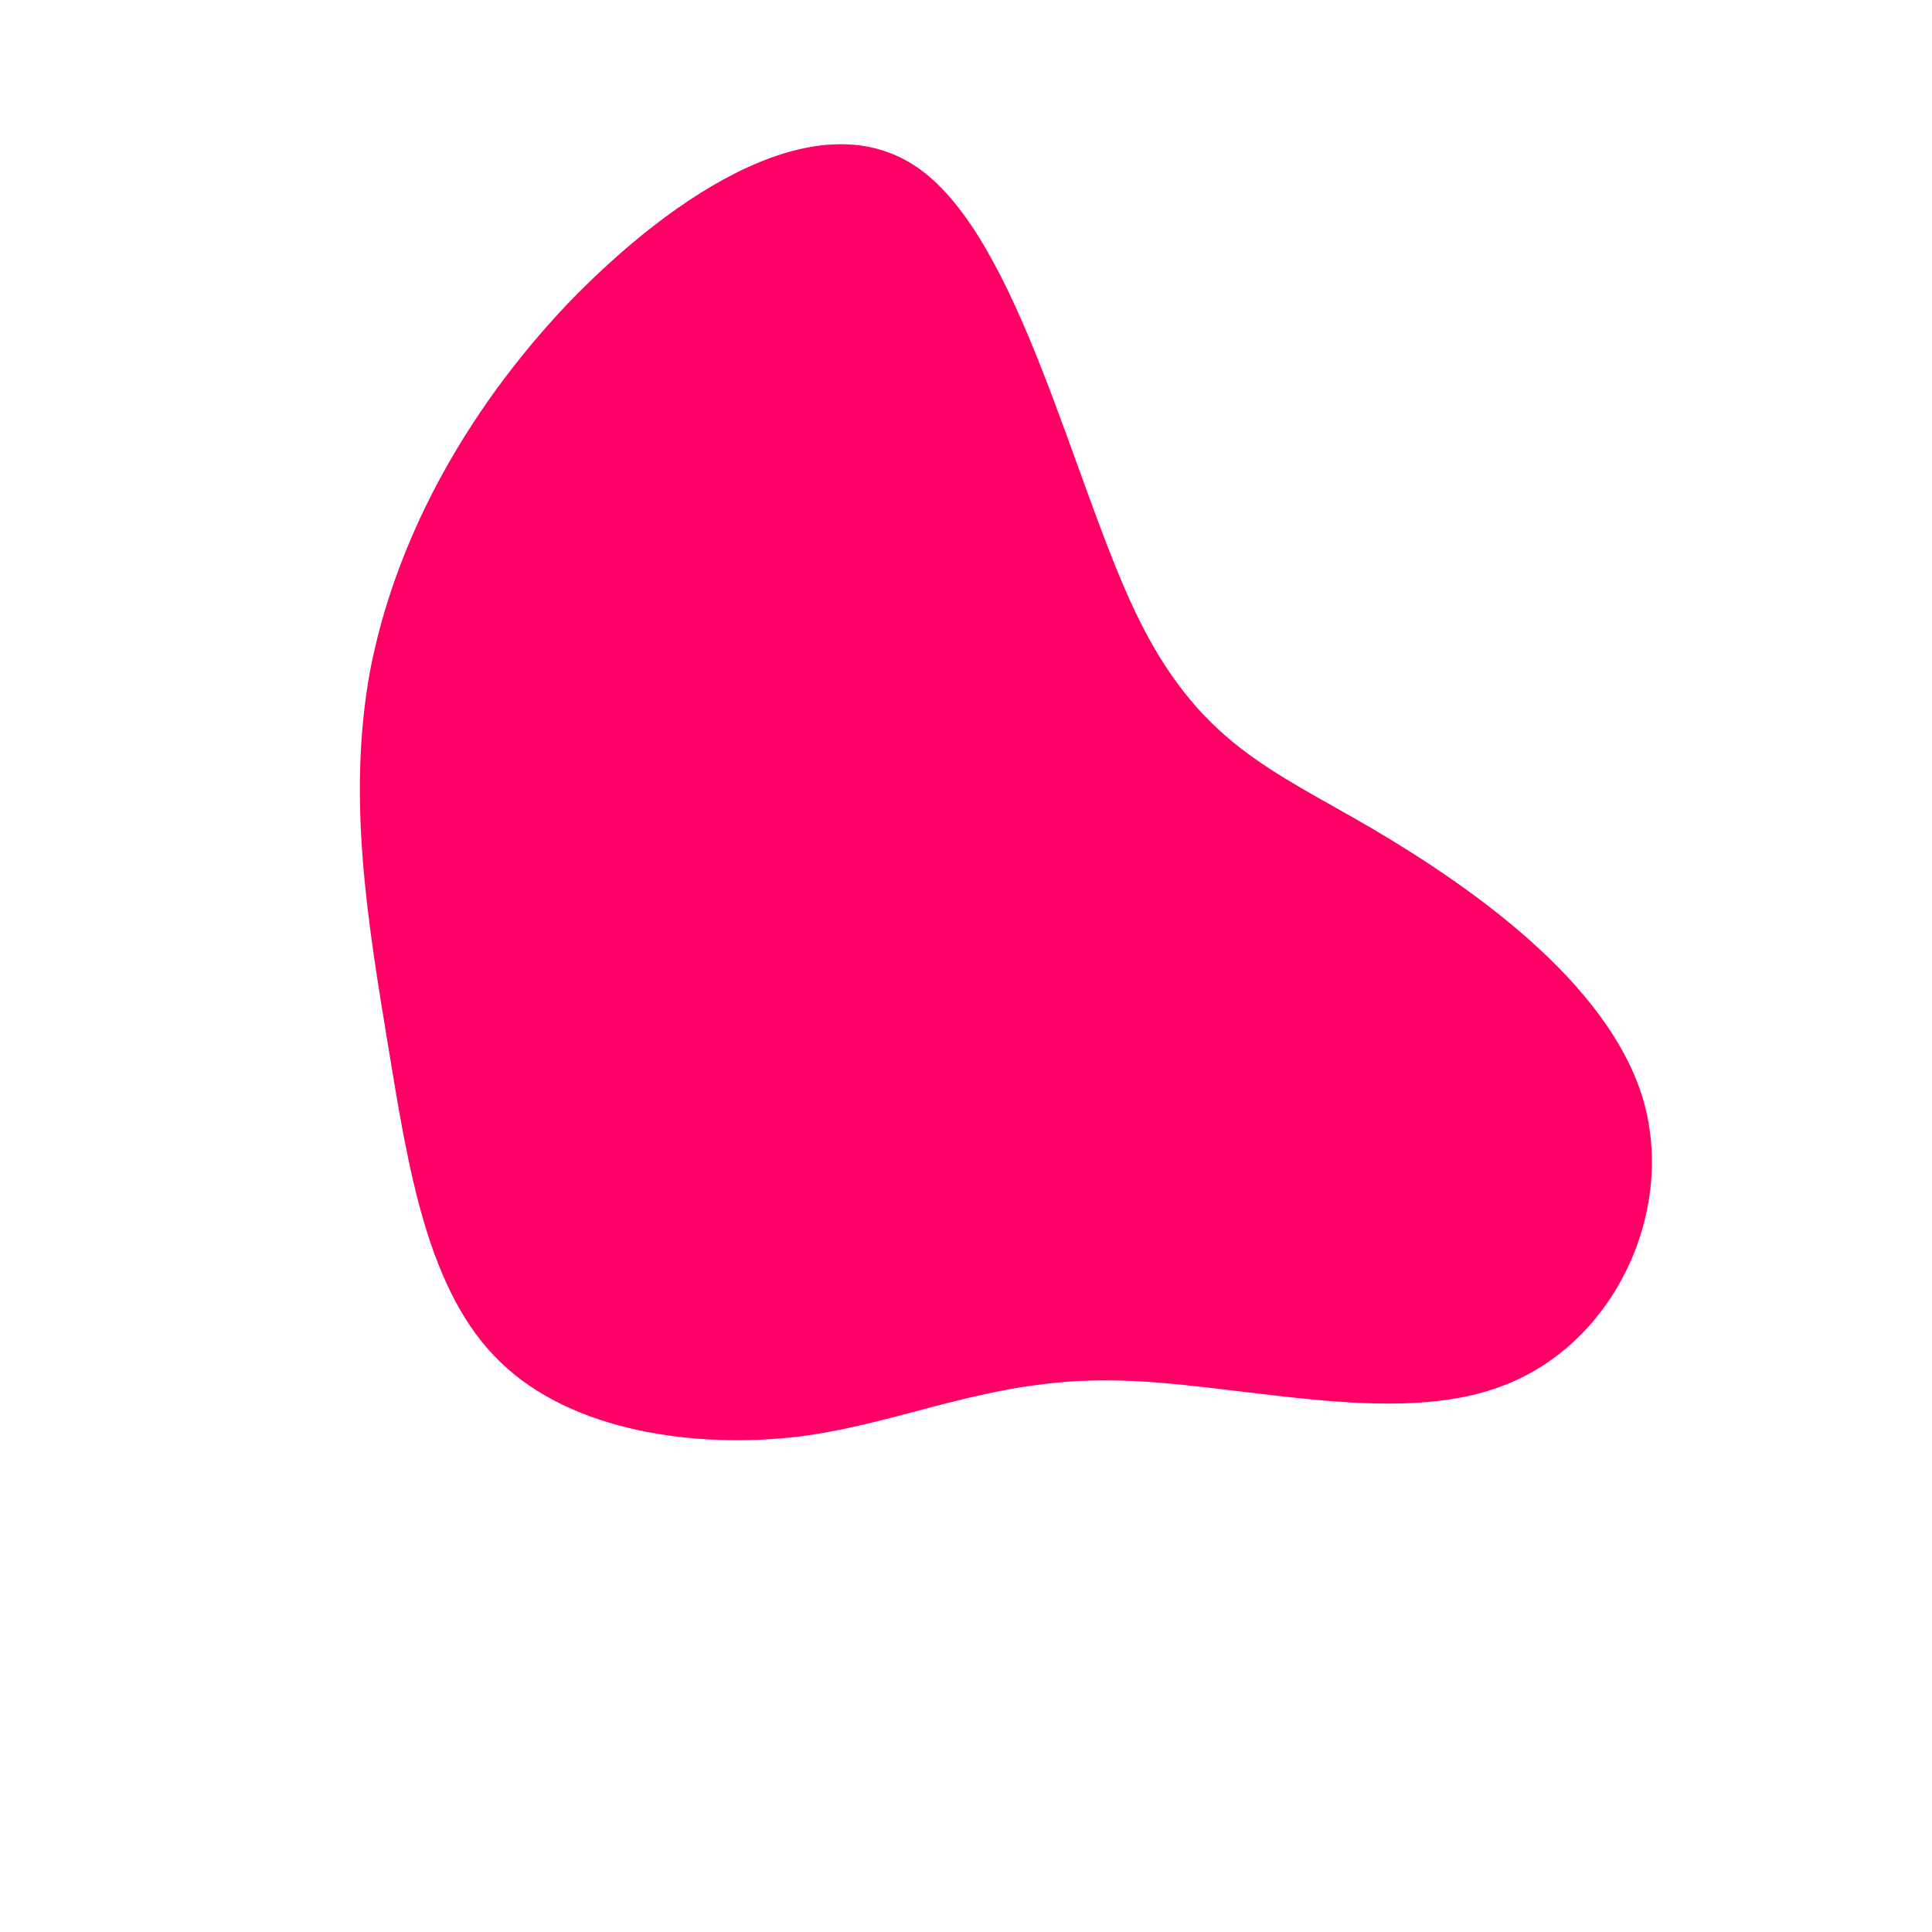
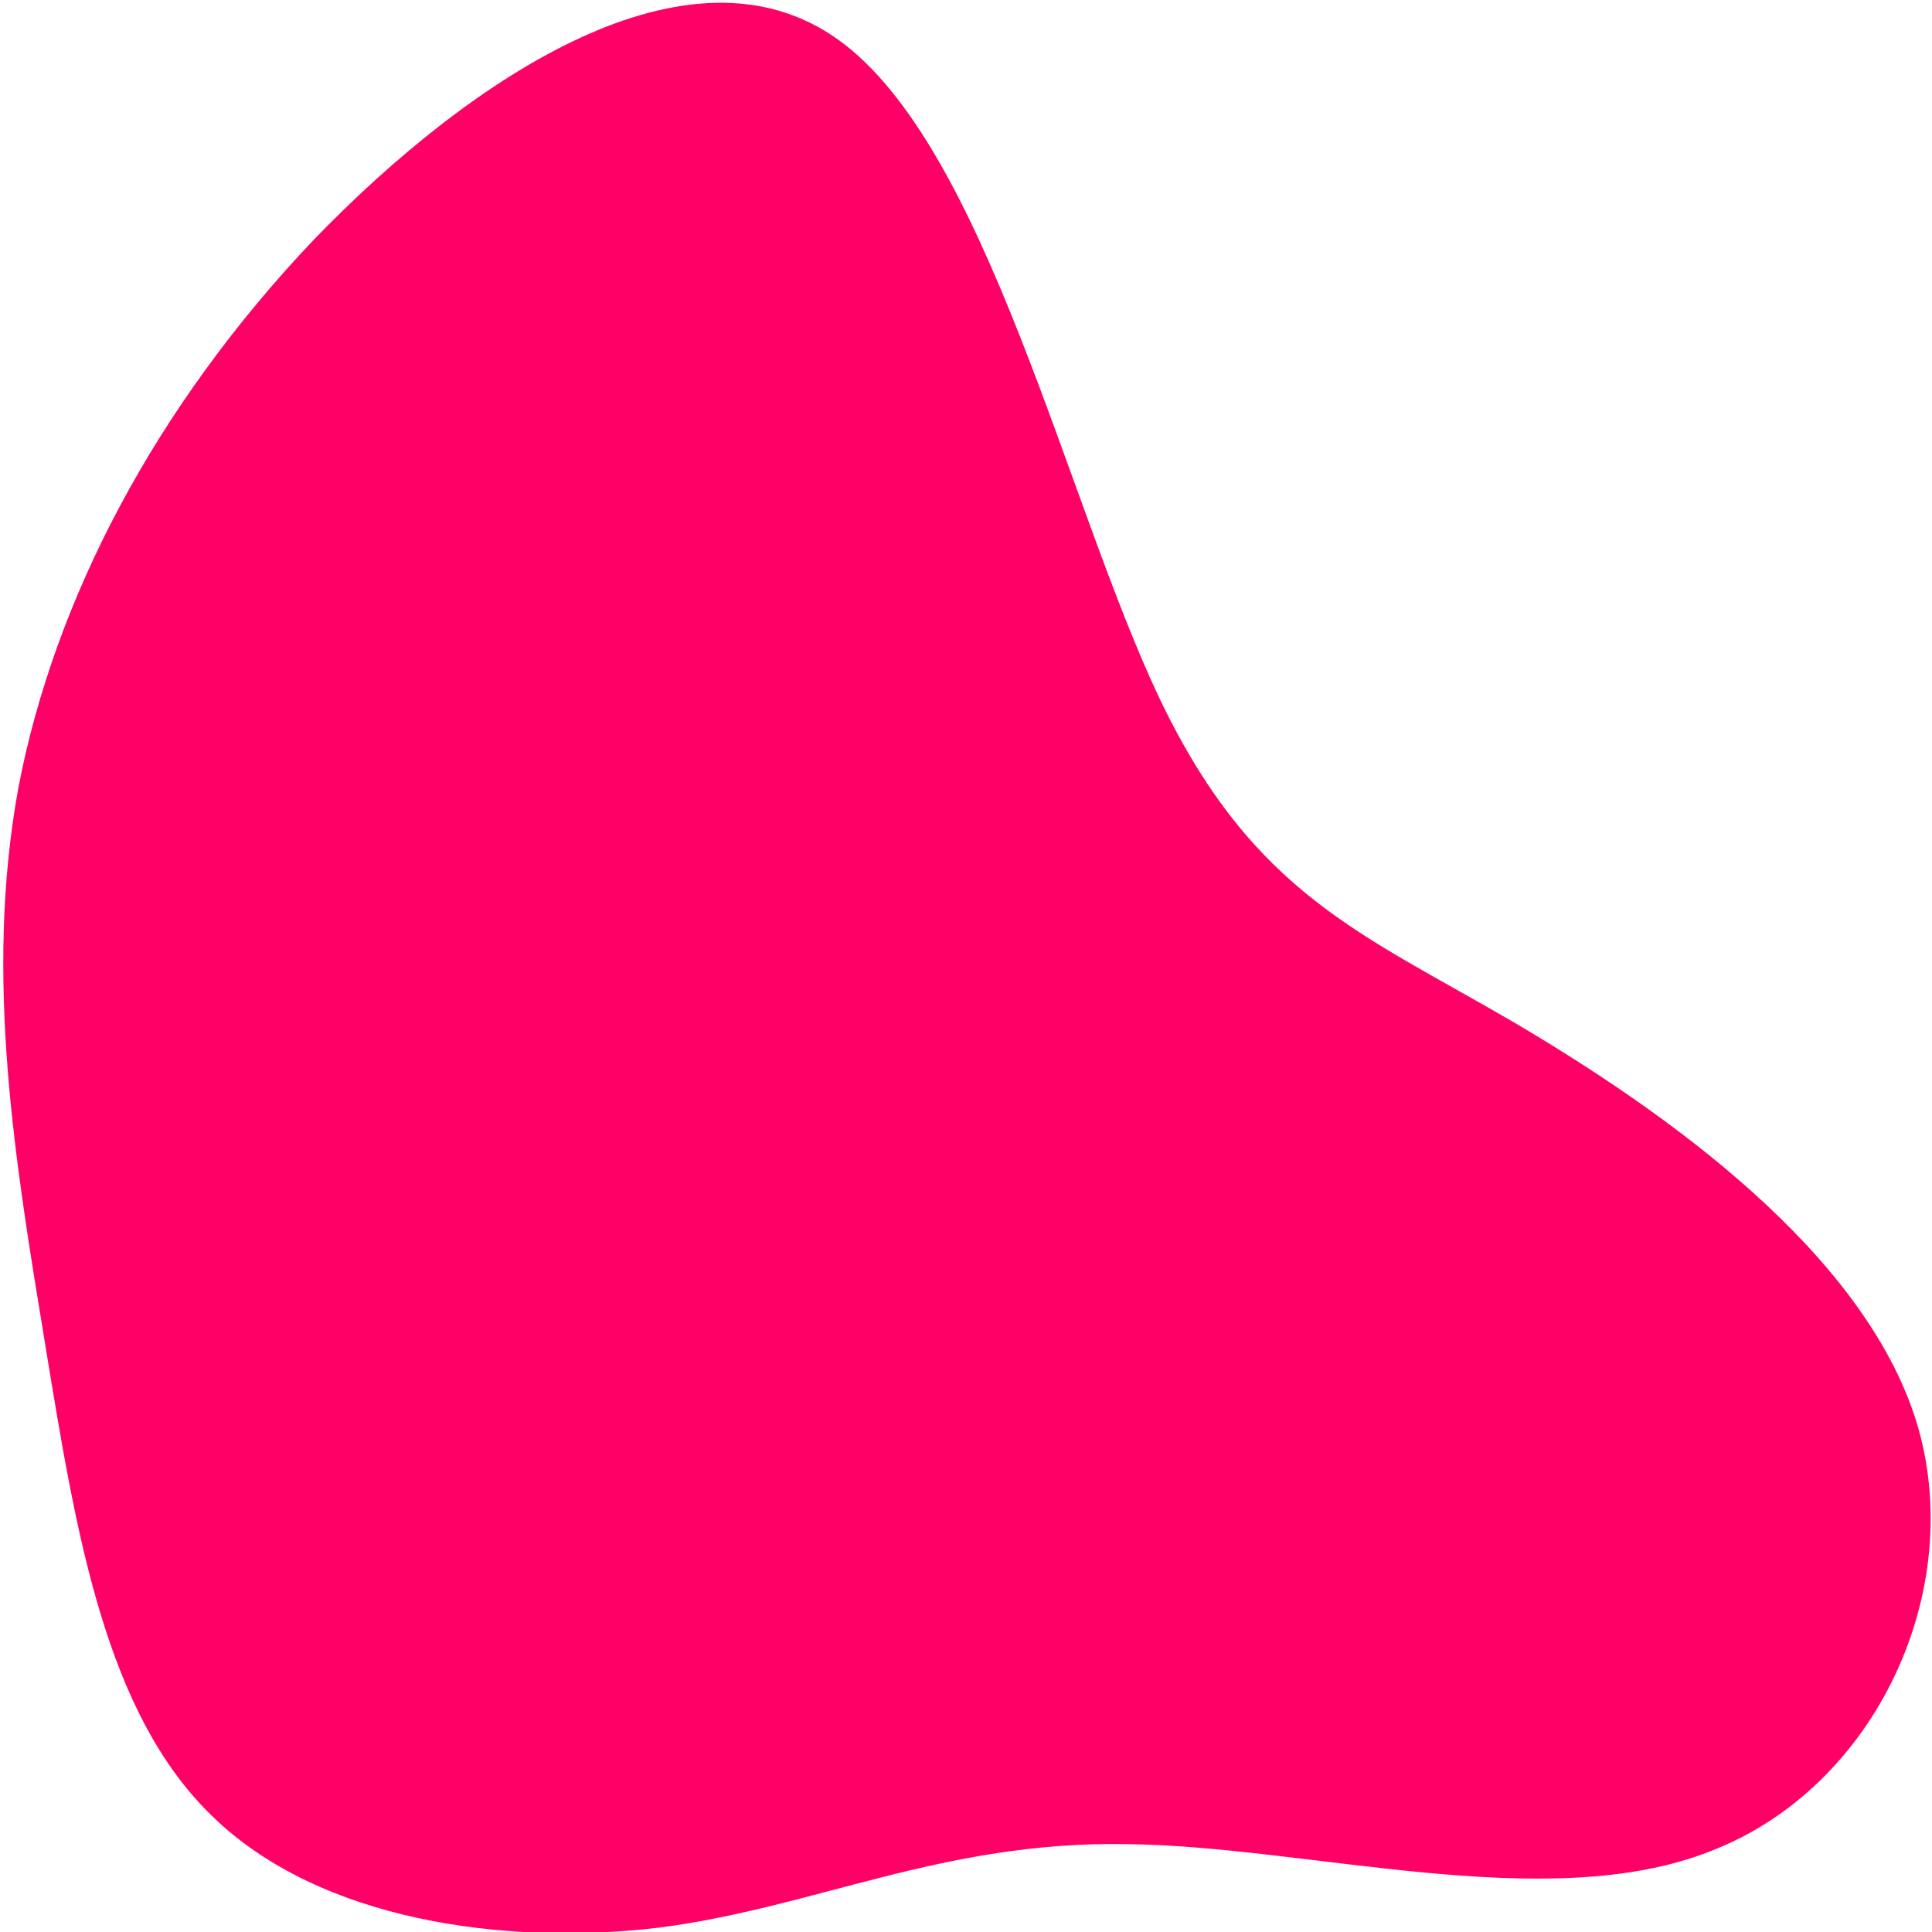
- <svg xmlns="http://www.w3.org/2000/svg" viewBox="0 0 200 200">
-   <path fill="#FF0066" d="M17.5,-36.7C24,-23.1,31.5,-20.4,42.1,-14.2C52.6,-8,66.3,1.7,70,13.5C73.6,25.2,67.2,39,55.7,43.4C44.3,47.9,27.7,43,15.1,42.9C2.4,42.7,-6.4,47.3,-17.2,48.7C-28,50,-40.8,48.2,-48.2,41C-55.7,33.8,-57.7,21.2,-59.8,8.4C-61.9,-4.4,-64.1,-17.3,-61.7,-30.5C-59.2,-43.6,-52.2,-57,-41.2,-68.6C-30.1,-80.1,-15.1,-89.9,-4.8,-82.5C5.5,-75.1,11,-50.4,17.5,-36.7Z" transform="translate(100 100)" />
+ <svg xmlns="http://www.w3.org/2000/svg" width="150" height="150" style="vector-effect: non-scaling-stroke;" stroke="null">
+   <g stroke="null">
+     <path stroke="null" fill="#FF0066" d="m90.036,54.251c7.272,15.193 15.664,18.209 27.523,25.136c11.748,6.926 27.076,17.763 31.216,30.945c4.028,13.071 -3.133,28.487 -15.999,33.403c-12.755,5.027 -31.327,-0.447 -45.425,-0.559c-14.209,-0.223 -24.055,4.915 -36.138,6.479c-12.083,1.452 -26.405,-0.559 -34.684,-8.602c-8.391,-8.043 -10.629,-22.119 -12.979,-36.419c-2.35,-14.299 -4.811,-28.711 -2.126,-43.457c2.797,-14.635 10.629,-29.604 22.936,-42.563c12.419,-12.847 29.202,-23.795 40.726,-15.528c11.524,8.267 17.678,35.86 24.95,51.165z" id="svg_1" />
+   </g>
</svg>
